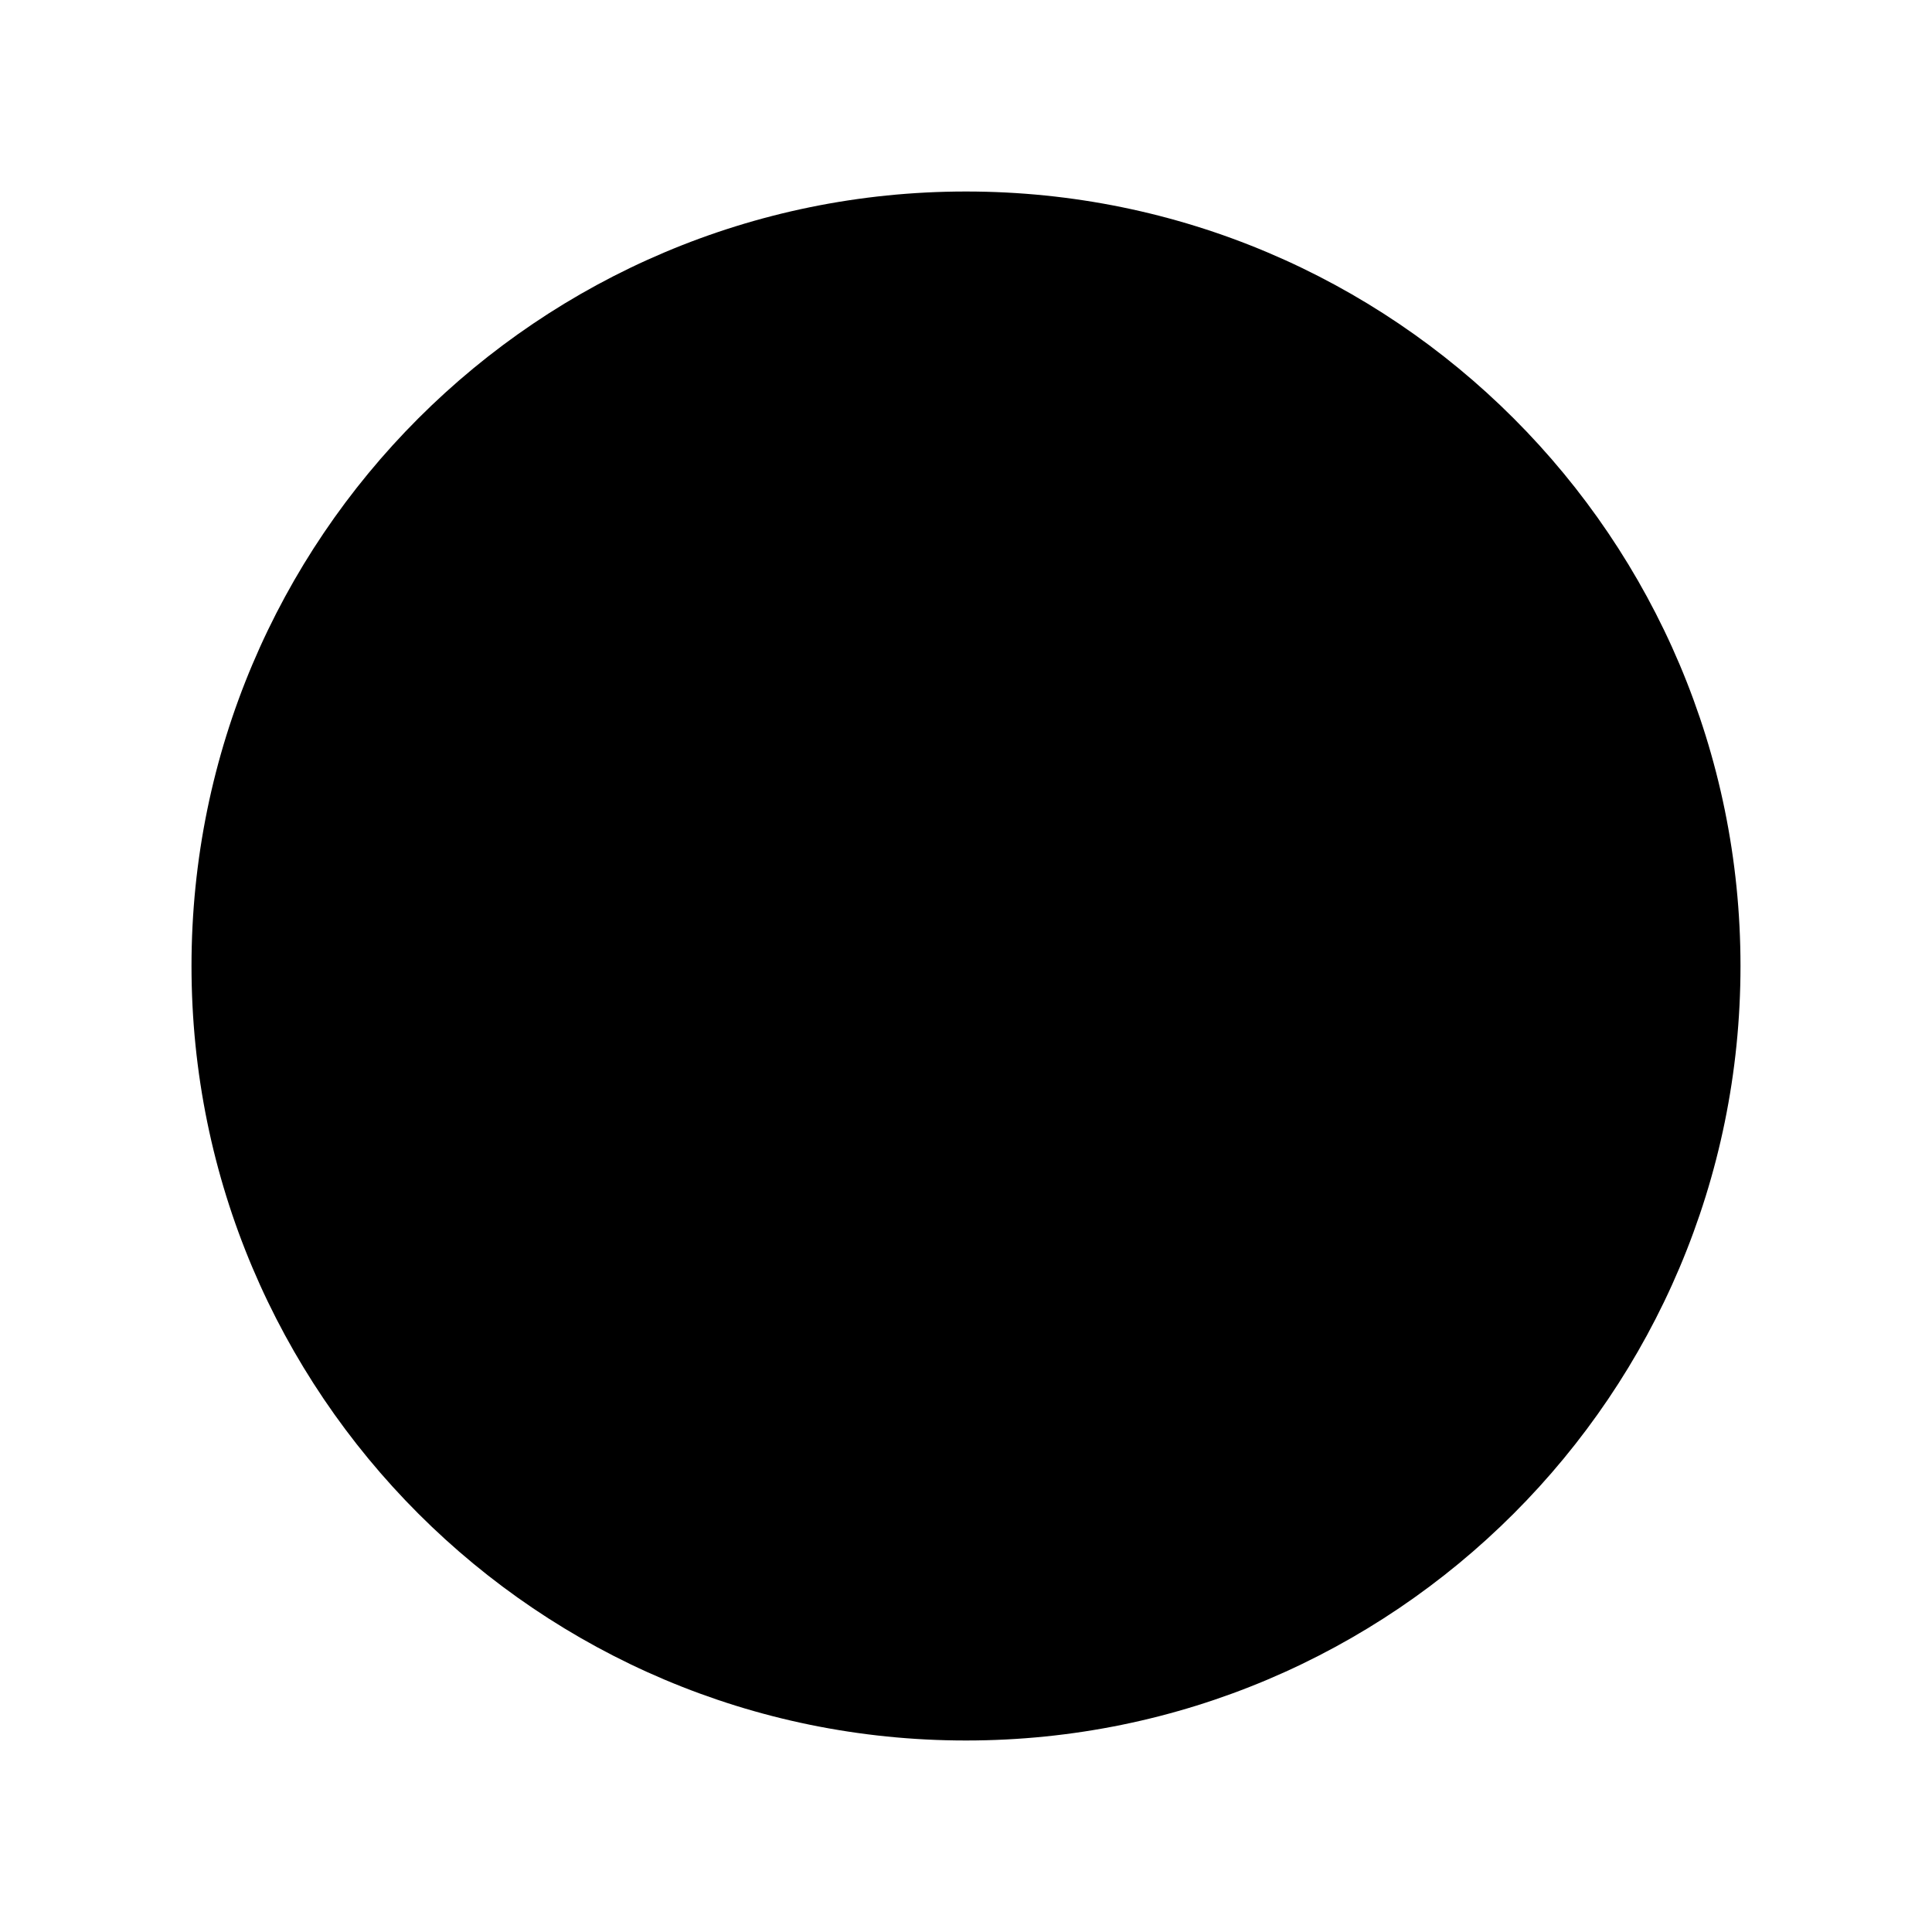
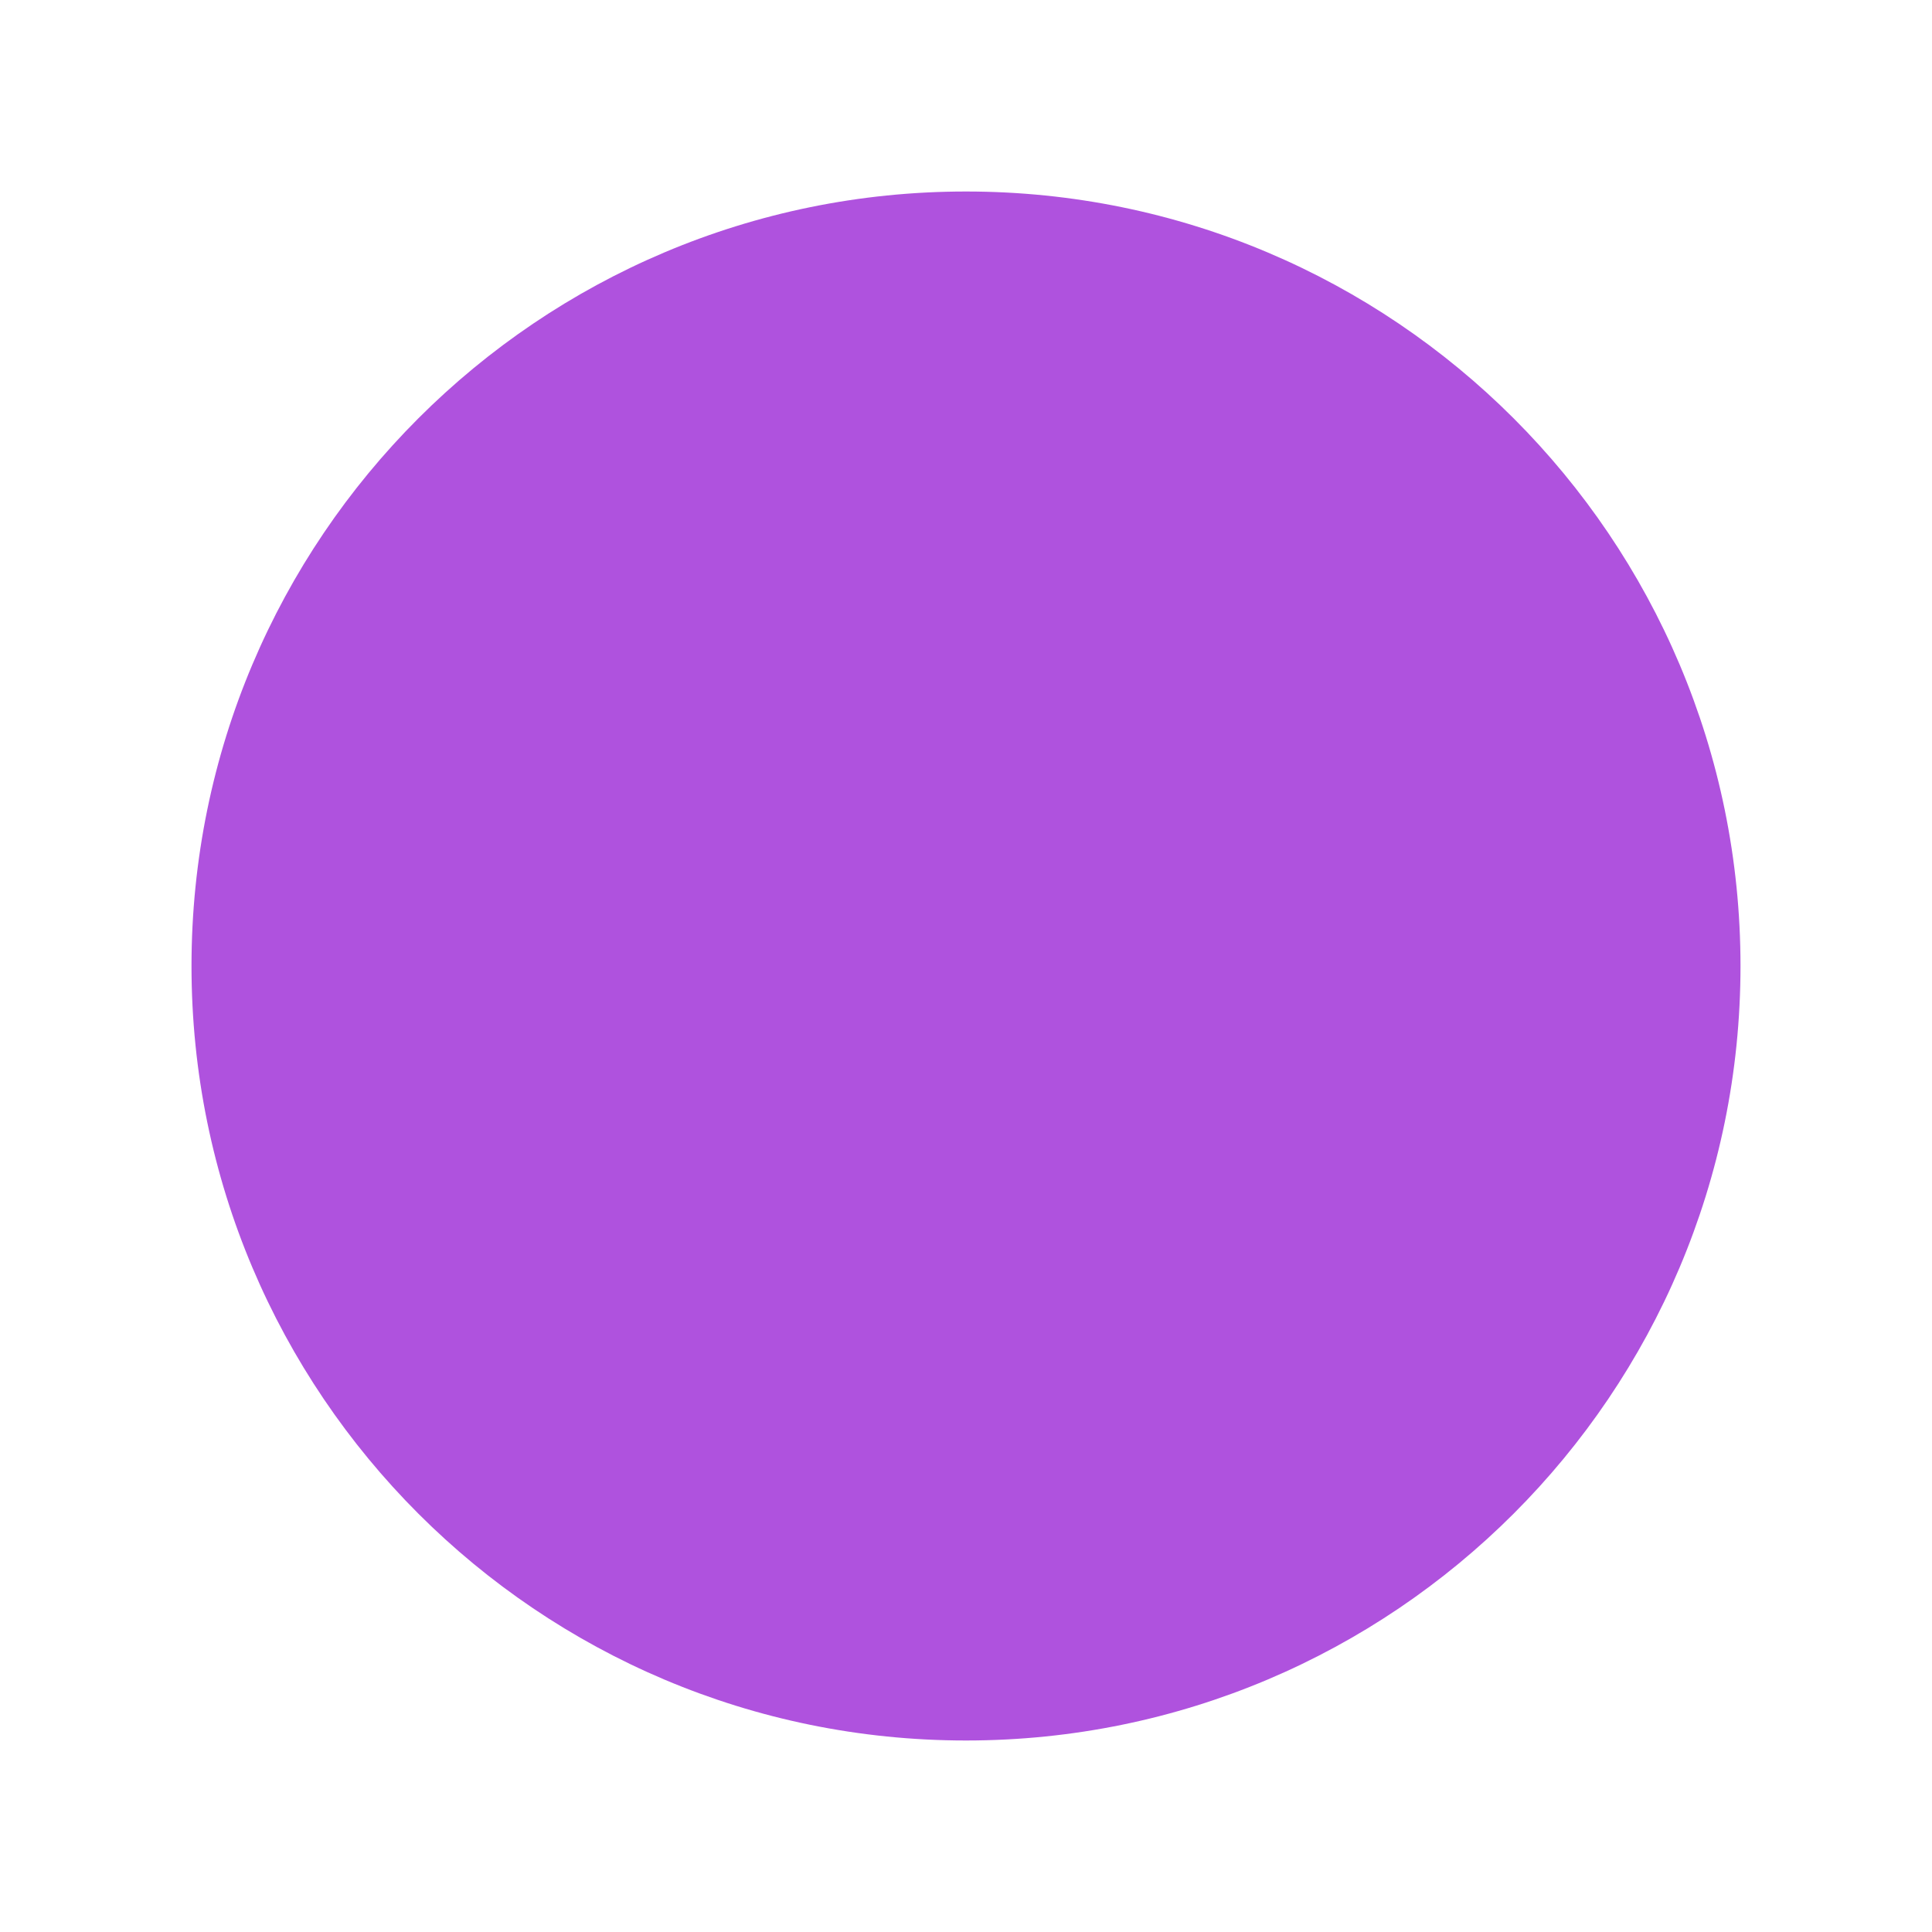
<svg xmlns="http://www.w3.org/2000/svg" width="1024px" height="1024px" viewBox="0 0 1024 1024" version="1.1">
  <g id="Oval" stroke="none" fill="none" fill-rule="nonzero">
-     <circle fill="#000000" cx="512" cy="512" r="410.5" />
+     <circle fill="#AF52DE" cx="512" cy="512" r="410.5" />
  </g>
</svg>
